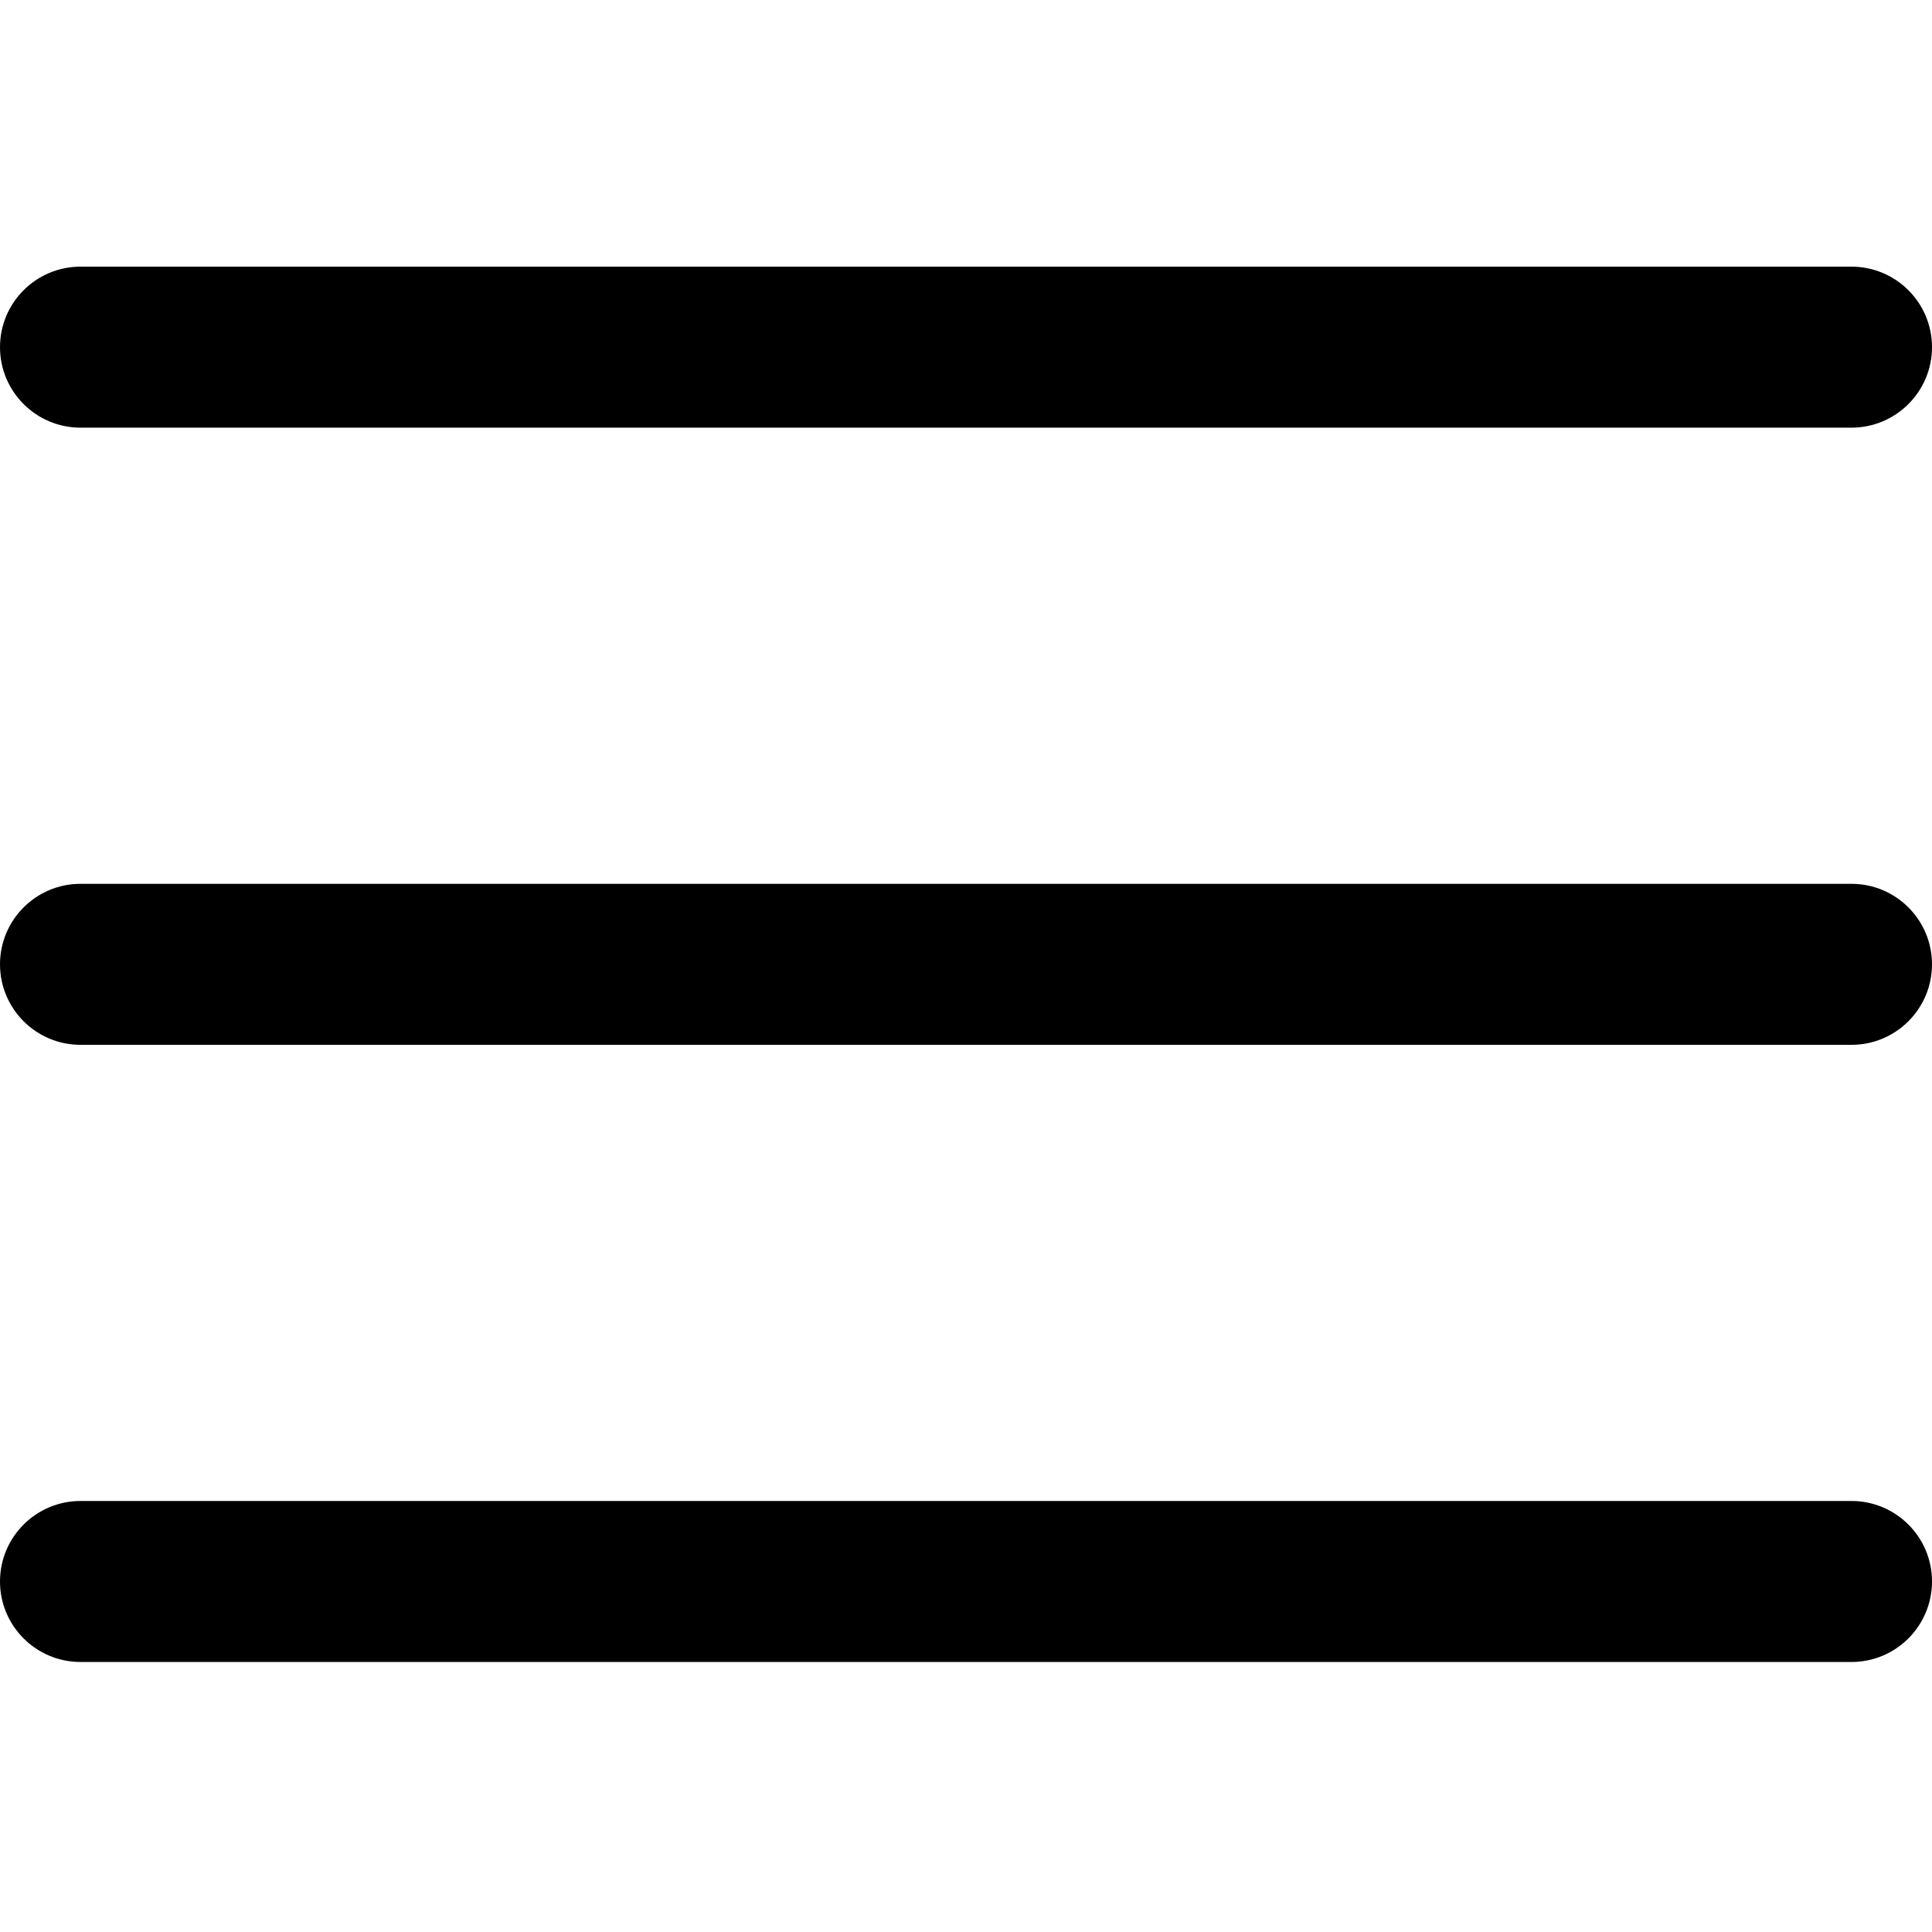
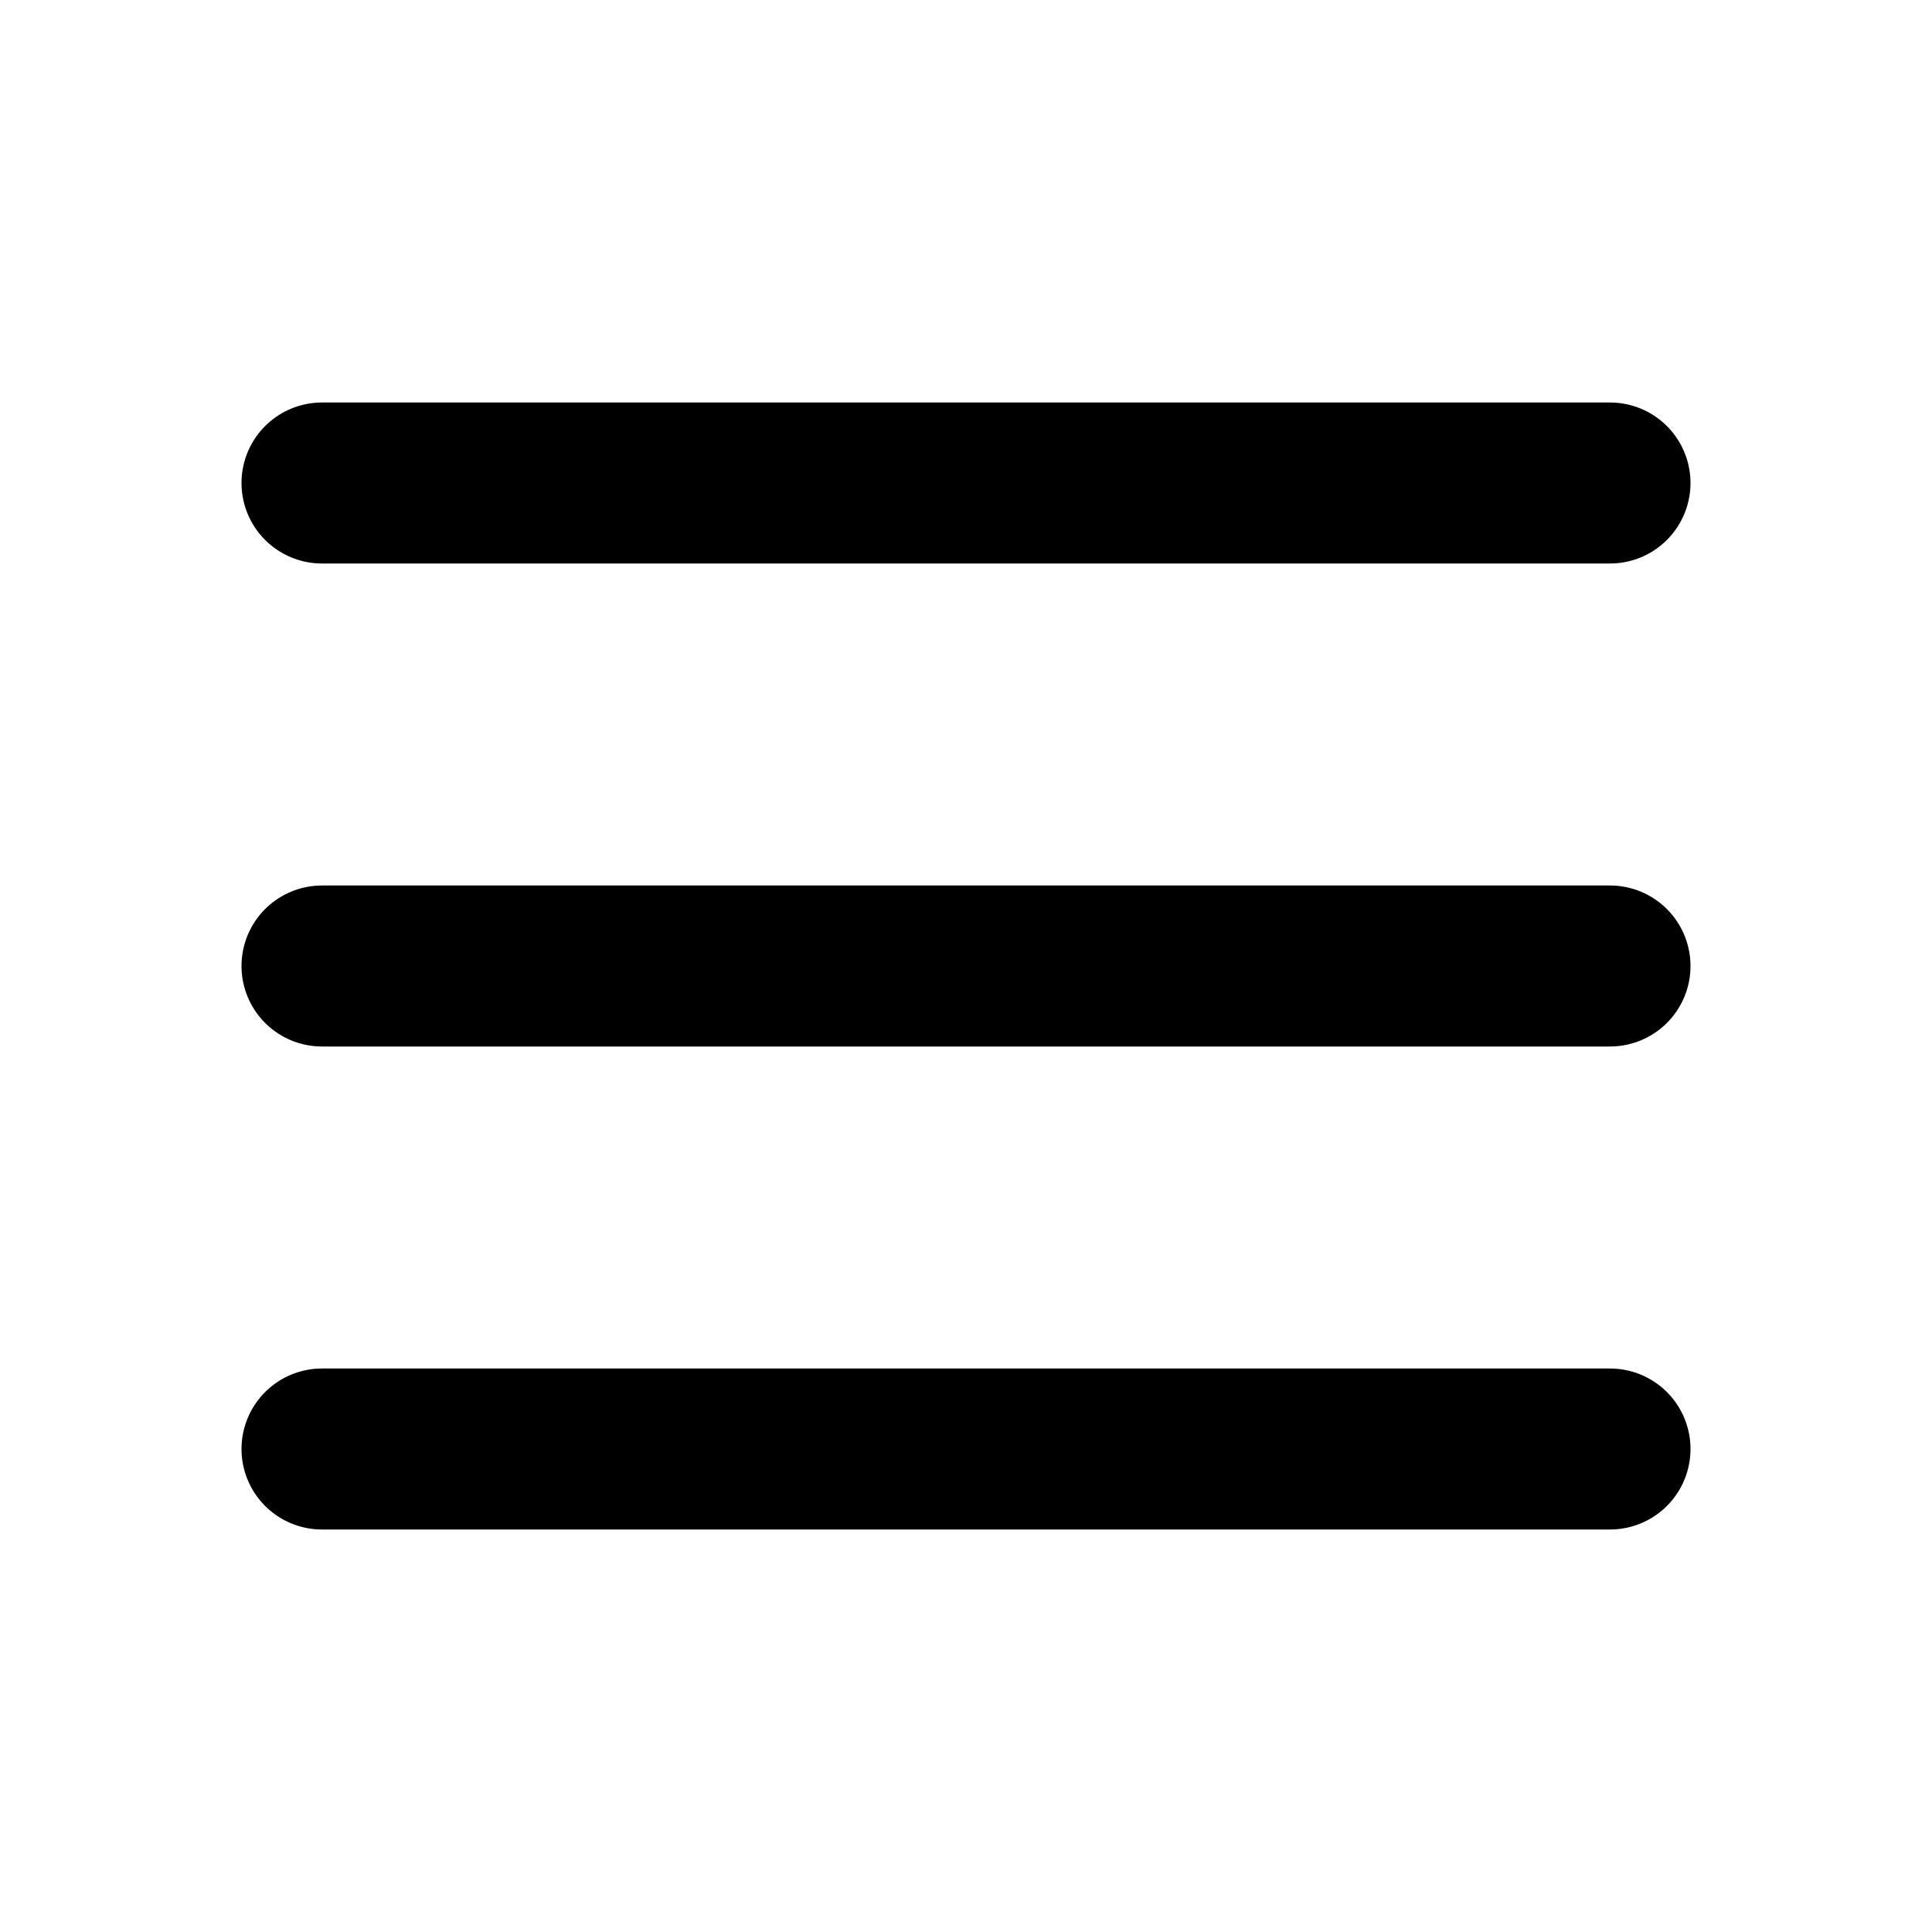
- <svg xmlns="http://www.w3.org/2000/svg" height="384pt" viewBox="0 -53 384 384" width="384pt">
-   <path d="m368 154.668h-352c-8.832 0-16-7.168-16-16s7.168-16 16-16h352c8.832 0 16 7.168 16 16s-7.168 16-16 16zm0 0" />
-   <path d="m368 32h-352c-8.832 0-16-7.168-16-16s7.168-16 16-16h352c8.832 0 16 7.168 16 16s-7.168 16-16 16zm0 0" />
-   <path d="m368 277.332h-352c-8.832 0-16-7.168-16-16s7.168-16 16-16h352c8.832 0 16 7.168 16 16s-7.168 16-16 16zm0 0" />
+ <svg xmlns="http://www.w3.org/2000/svg" class="w-6 h-6" fill="none" stroke="currentColor" viewBox="0 0 24 24">
+   <path stroke-linecap="round" stroke-linejoin="round" stroke-width="2" d="M4 6h16M4 12h16M4 18h16" />
</svg>
